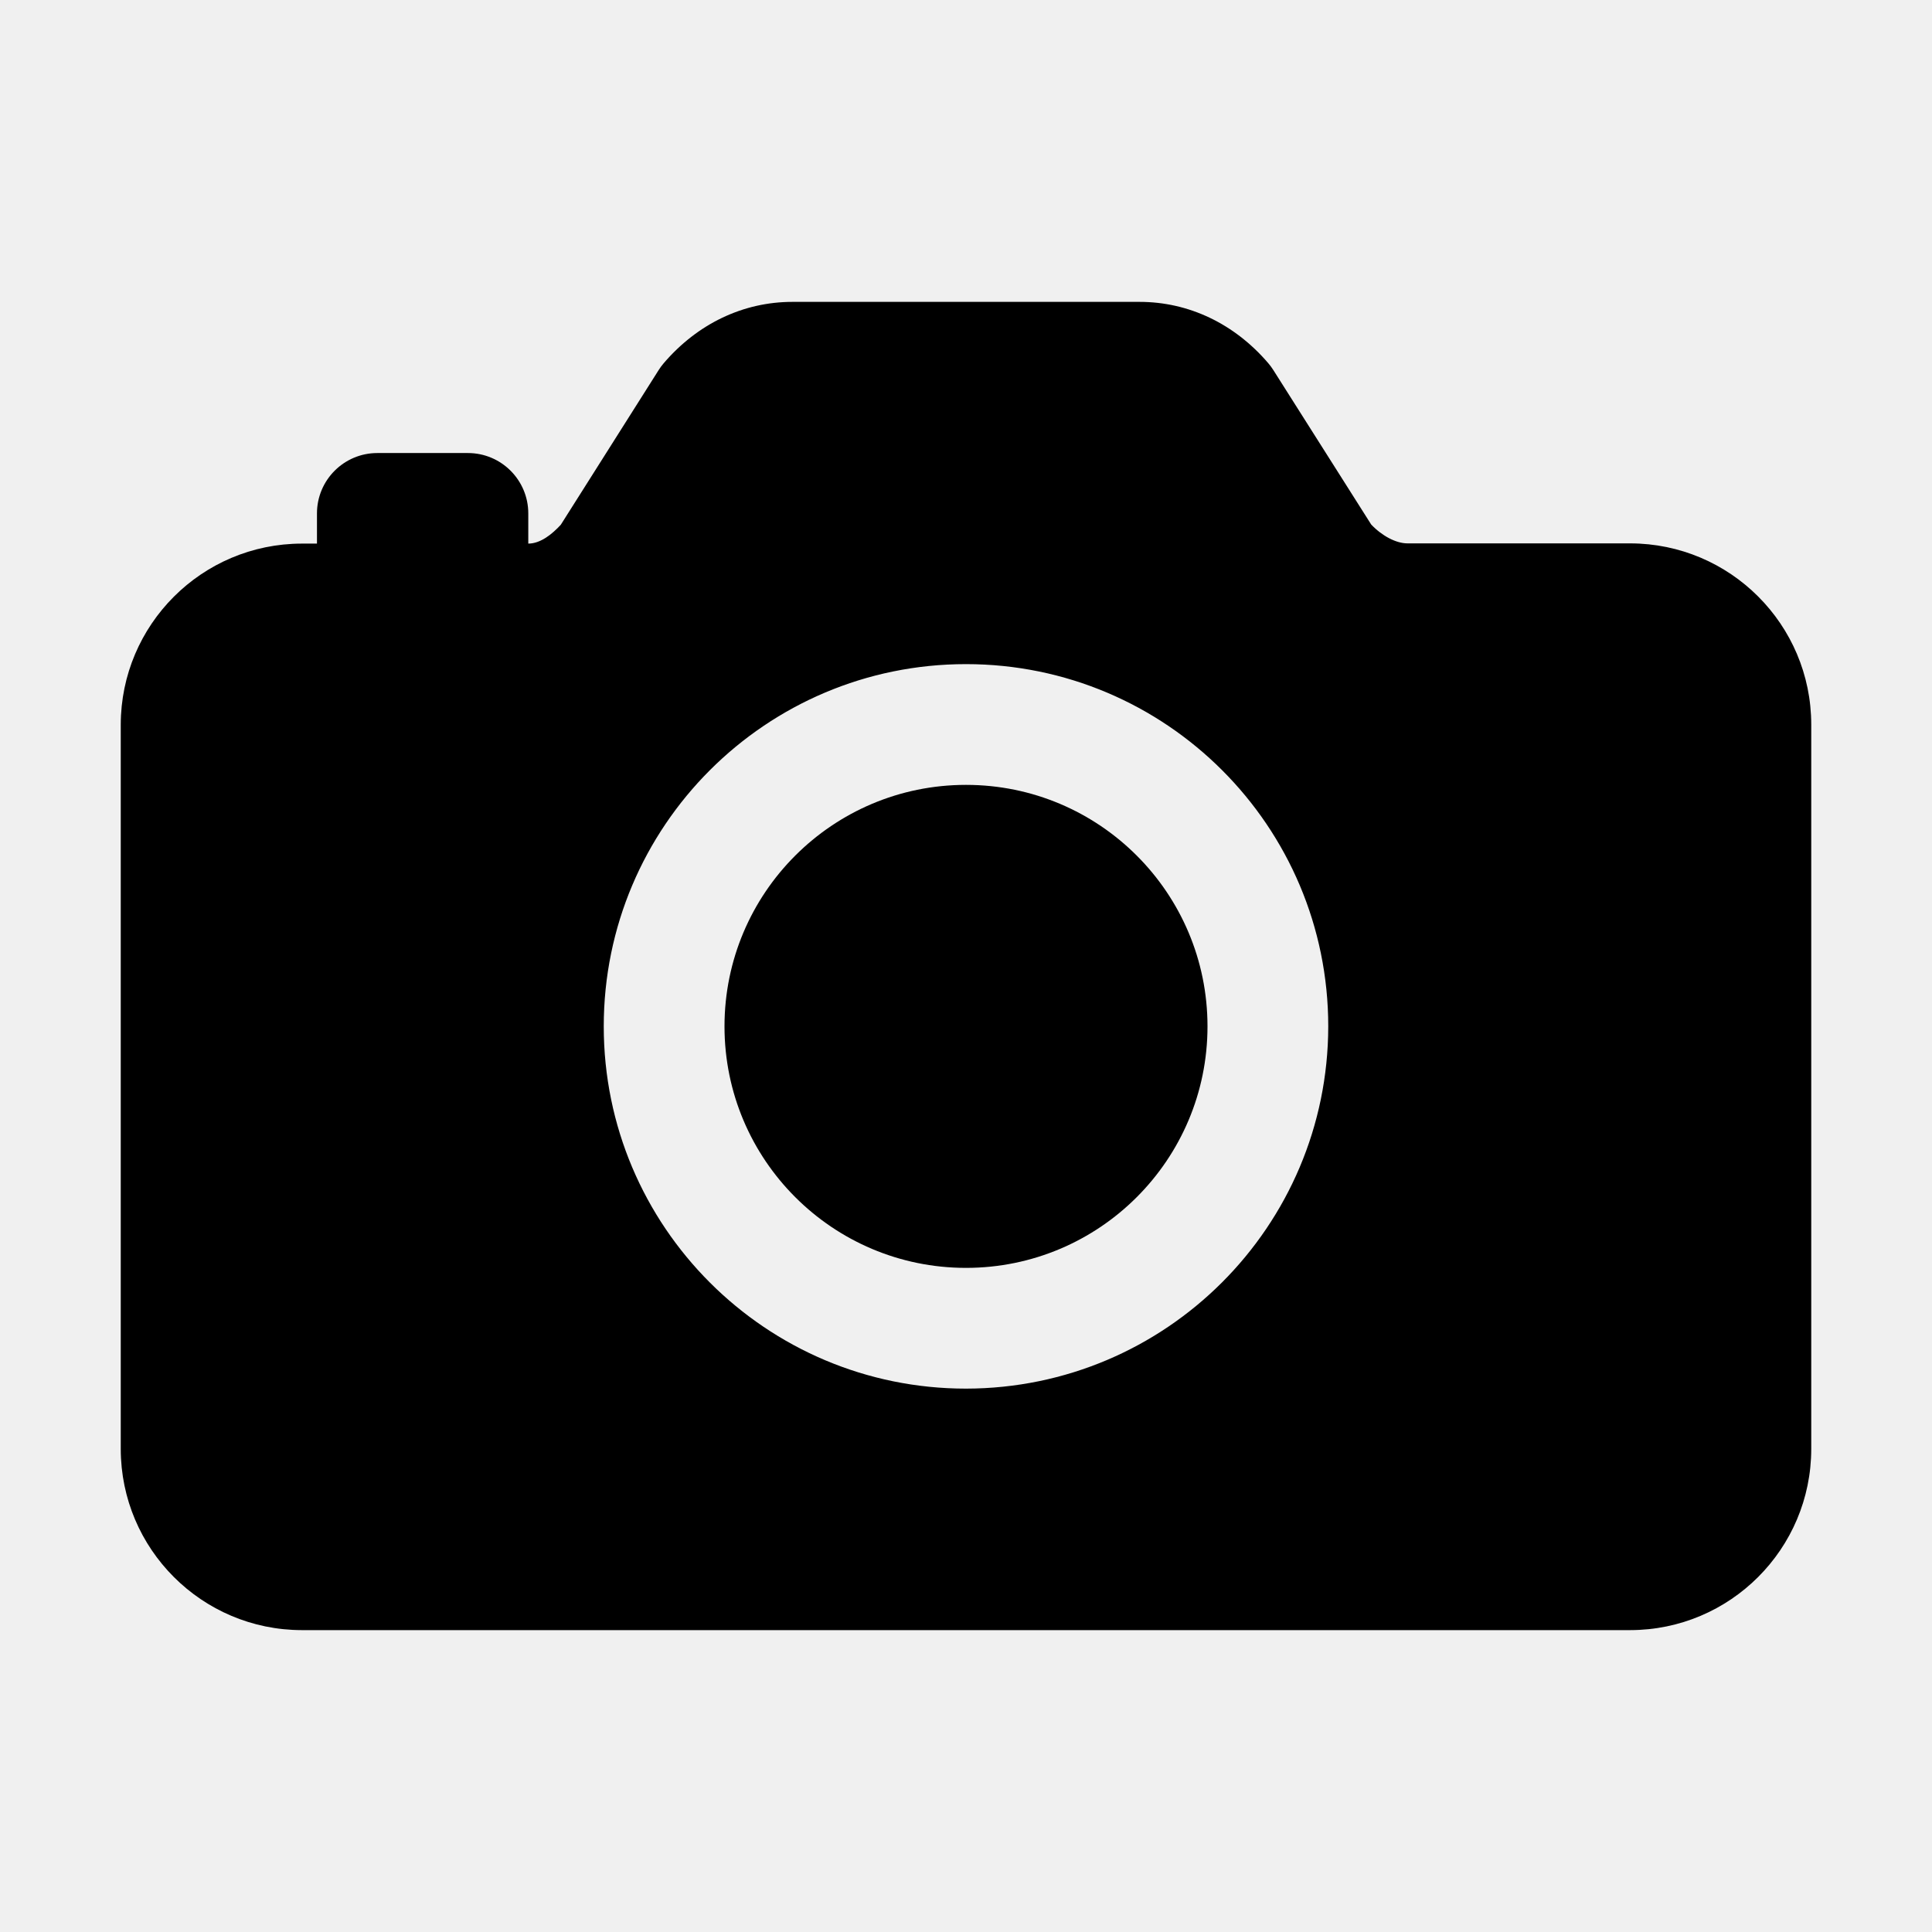
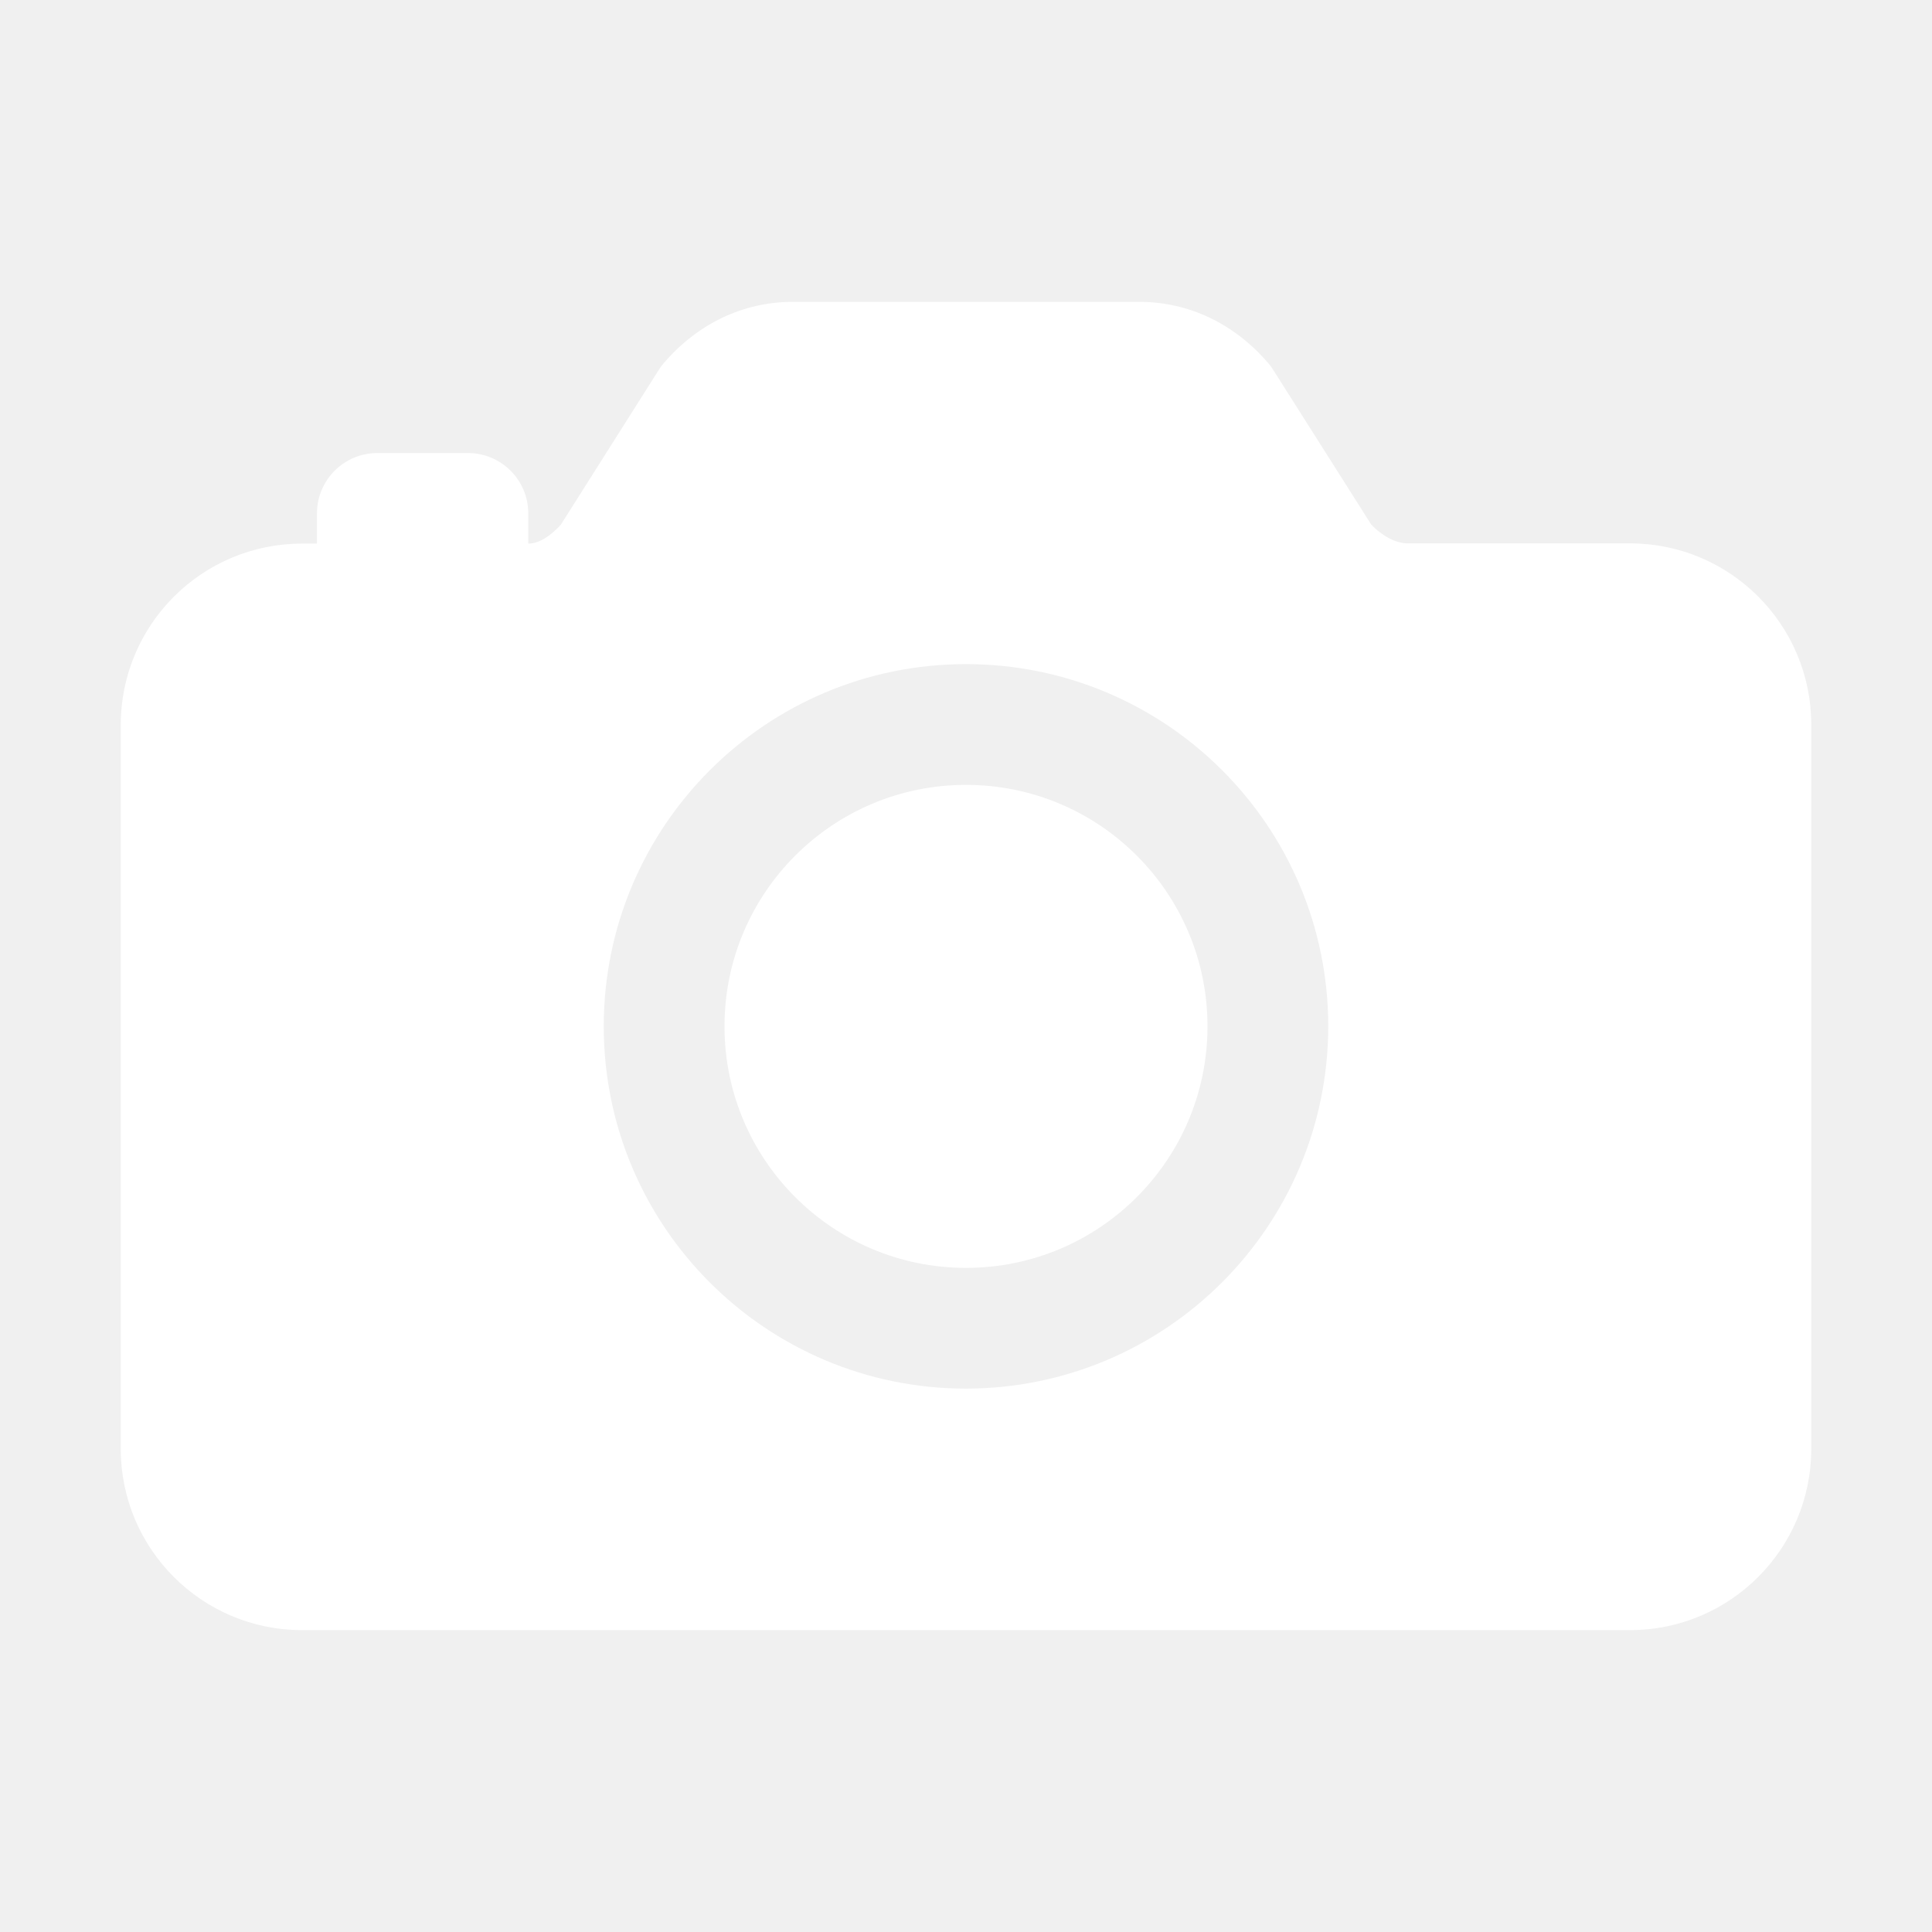
- <svg xmlns="http://www.w3.org/2000/svg" width="512" height="512" viewBox="0 0 512 512">
+ <svg xmlns="http://www.w3.org/2000/svg" width="512" height="512" viewBox="0 0 512 512" fill="#fff">
  <circle cx="256" cy="272" r="64" />
  <path d="M432,144H373c-3,0-6.72-1.94-9.62-5L337.44,98.06a15.52,15.52,0,0,0-1.37-1.85C327.11,85.76,315,80,302,80H210c-13,0-25.11,5.76-34.07,16.21a15.52,15.52,0,0,0-1.37,1.85l-25.94,41c-2.22,2.42-5.34,5-8.62,5v-8a16,16,0,0,0-16-16H100a16,16,0,0,0-16,16v8H80a48.05,48.05,0,0,0-48,48V384a48.05,48.05,0,0,0,48,48H432a48.05,48.05,0,0,0,48-48V192A48.05,48.05,0,0,0,432,144ZM256,368a96,96,0,1,1,96-96A96.11,96.11,0,0,1,256,368Z" />
</svg>
